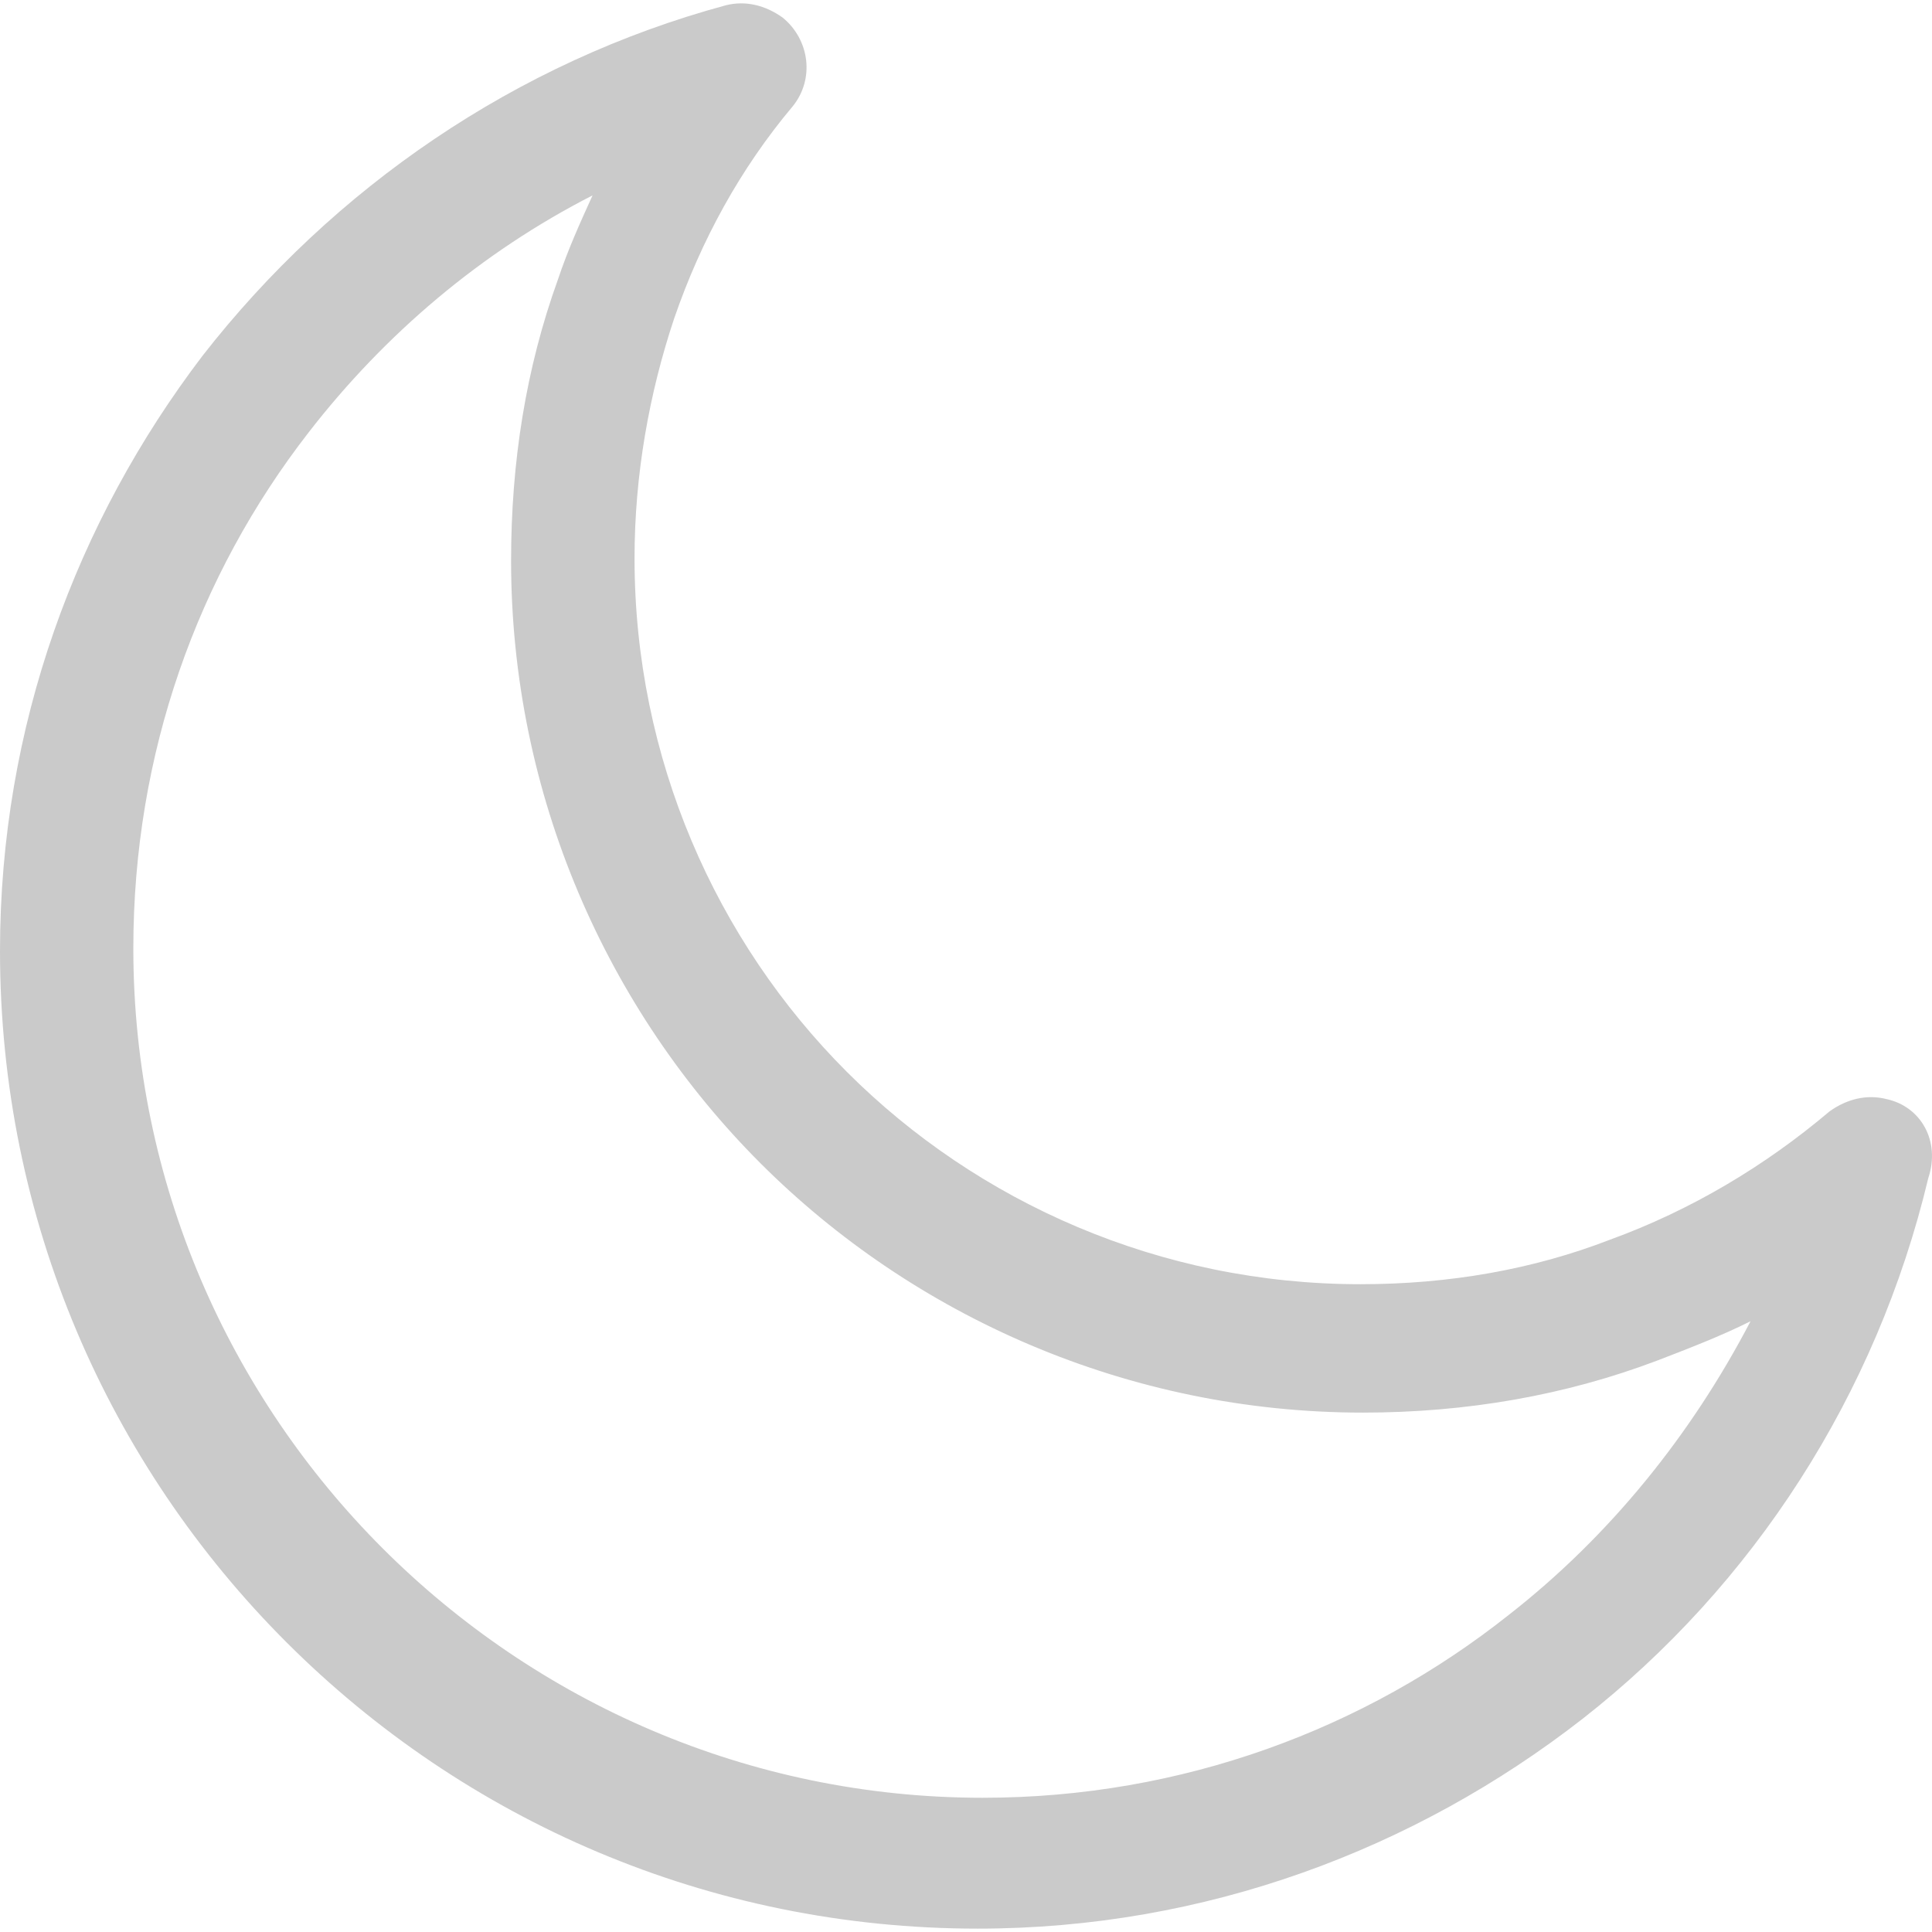
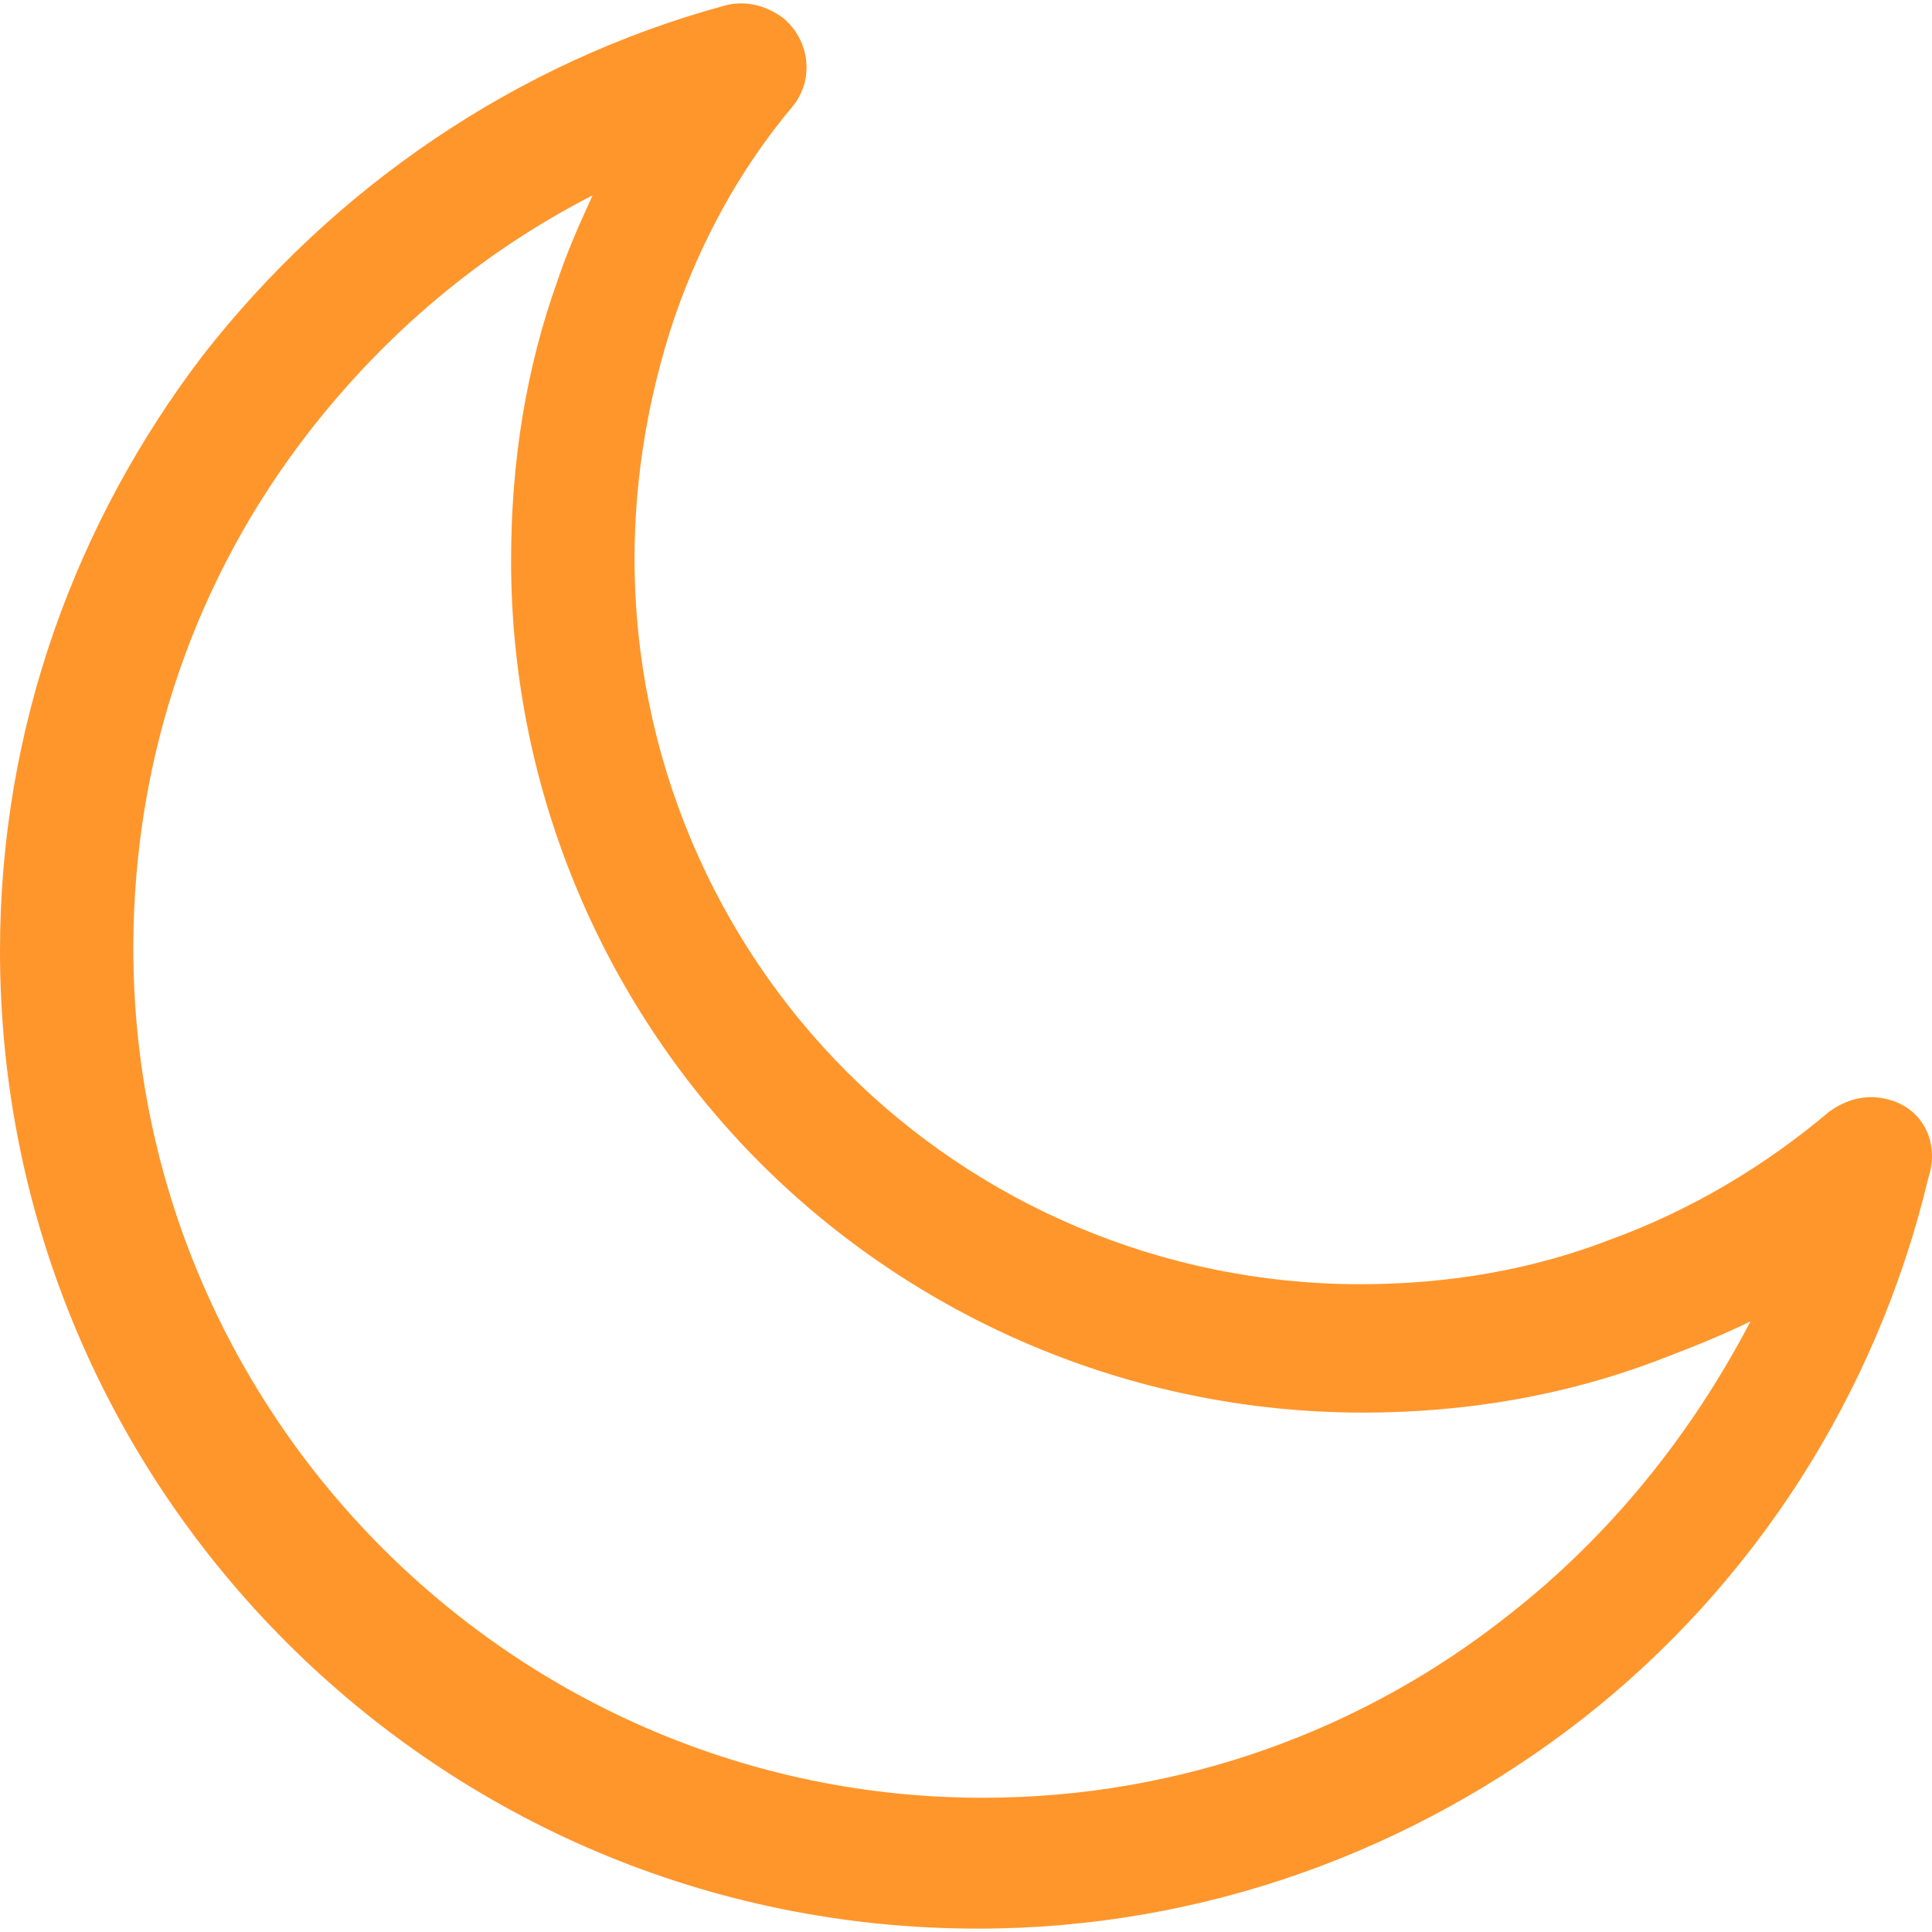
<svg xmlns="http://www.w3.org/2000/svg" version="1.1" id="Capa_1" x="0px" y="0px" viewBox="0 0 312.999 312.999" style="enable-background:new 0 0 312.999 312.999;" xml:space="preserve">
  <g>
    <g>
-       <path d="M305.6,178.053c-3.2-0.8-6.4,0-9.2,2c-10.4,8.8-22.4,16-35.6,20.8c-12.4,4.8-26,7.2-40.4,7.2c-32.4,0-62-13.2-83.2-34.4    c-21.2-21.2-34.4-50.8-34.4-83.2c0-13.6,2.4-26.8,6.4-38.8c4.4-12.8,10.8-24.4,19.2-34.4c3.6-4.4,2.8-10.8-1.6-14.4    c-2.8-2-6-2.8-9.2-2c-34,9.2-63.6,29.6-84.8,56.8c-20.4,26.8-32.8,60-32.8,96.4c0,43.6,17.6,83.2,46.4,112s68.4,46.4,112,46.4    c36.8,0,70.8-12.8,98-34c27.6-21.6,47.6-52.4,56-87.6C314.4,184.853,311.2,179.253,305.6,178.053z M244.4,261.653    c-23.2,18.4-52.8,29.6-85.2,29.6c-38,0-72.4-15.6-97.2-40.4c-24.8-24.8-40.4-59.2-40.4-97.2c0-31.6,10.4-60.4,28.4-83.6    c12.4-16,28-29.2,46-38.4c-2,4.4-4,8.8-5.6,13.6c-5.2,14.4-7.6,29.6-7.6,45.6c0,38,15.6,72.8,40.4,97.6s59.6,40.4,97.6,40.4    c16.8,0,32.8-2.8,47.6-8.4c5.2-2,10.4-4,15.2-6.4C274,232.453,260.8,248.853,244.4,261.653z" fill="#cacaca" />
+       <path d="M305.6,178.053c-3.2-0.8-6.4,0-9.2,2c-10.4,8.8-22.4,16-35.6,20.8c-12.4,4.8-26,7.2-40.4,7.2c-32.4,0-62-13.2-83.2-34.4    c-21.2-21.2-34.4-50.8-34.4-83.2c0-13.6,2.4-26.8,6.4-38.8c4.4-12.8,10.8-24.4,19.2-34.4c3.6-4.4,2.8-10.8-1.6-14.4    c-2.8-2-6-2.8-9.2-2c-34,9.2-63.6,29.6-84.8,56.8c-20.4,26.8-32.8,60-32.8,96.4c0,43.6,17.6,83.2,46.4,112s68.4,46.4,112,46.4    c36.8,0,70.8-12.8,98-34c27.6-21.6,47.6-52.4,56-87.6C314.4,184.853,311.2,179.253,305.6,178.053z M244.4,261.653    c-23.2,18.4-52.8,29.6-85.2,29.6c-38,0-72.4-15.6-97.2-40.4c-24.8-24.8-40.4-59.2-40.4-97.2c0-31.6,10.4-60.4,28.4-83.6    c12.4-16,28-29.2,46-38.4c-2,4.4-4,8.8-5.6,13.6c-5.2,14.4-7.6,29.6-7.6,45.6c0,38,15.6,72.8,40.4,97.6s59.6,40.4,97.6,40.4    c16.8,0,32.8-2.8,47.6-8.4c5.2-2,10.4-4,15.2-6.4C274,232.453,260.8,248.853,244.4,261.653z" fill="#FF962C" />
    </g>
  </g>
  <g>
</g>
  <g>
</g>
  <g>
</g>
  <g>
</g>
  <g>
</g>
  <g>
</g>
  <g>
</g>
  <g>
</g>
  <g>
</g>
  <g>
</g>
  <g>
</g>
  <g>
</g>
  <g>
</g>
  <g>
</g>
  <g>
</g>
</svg>
